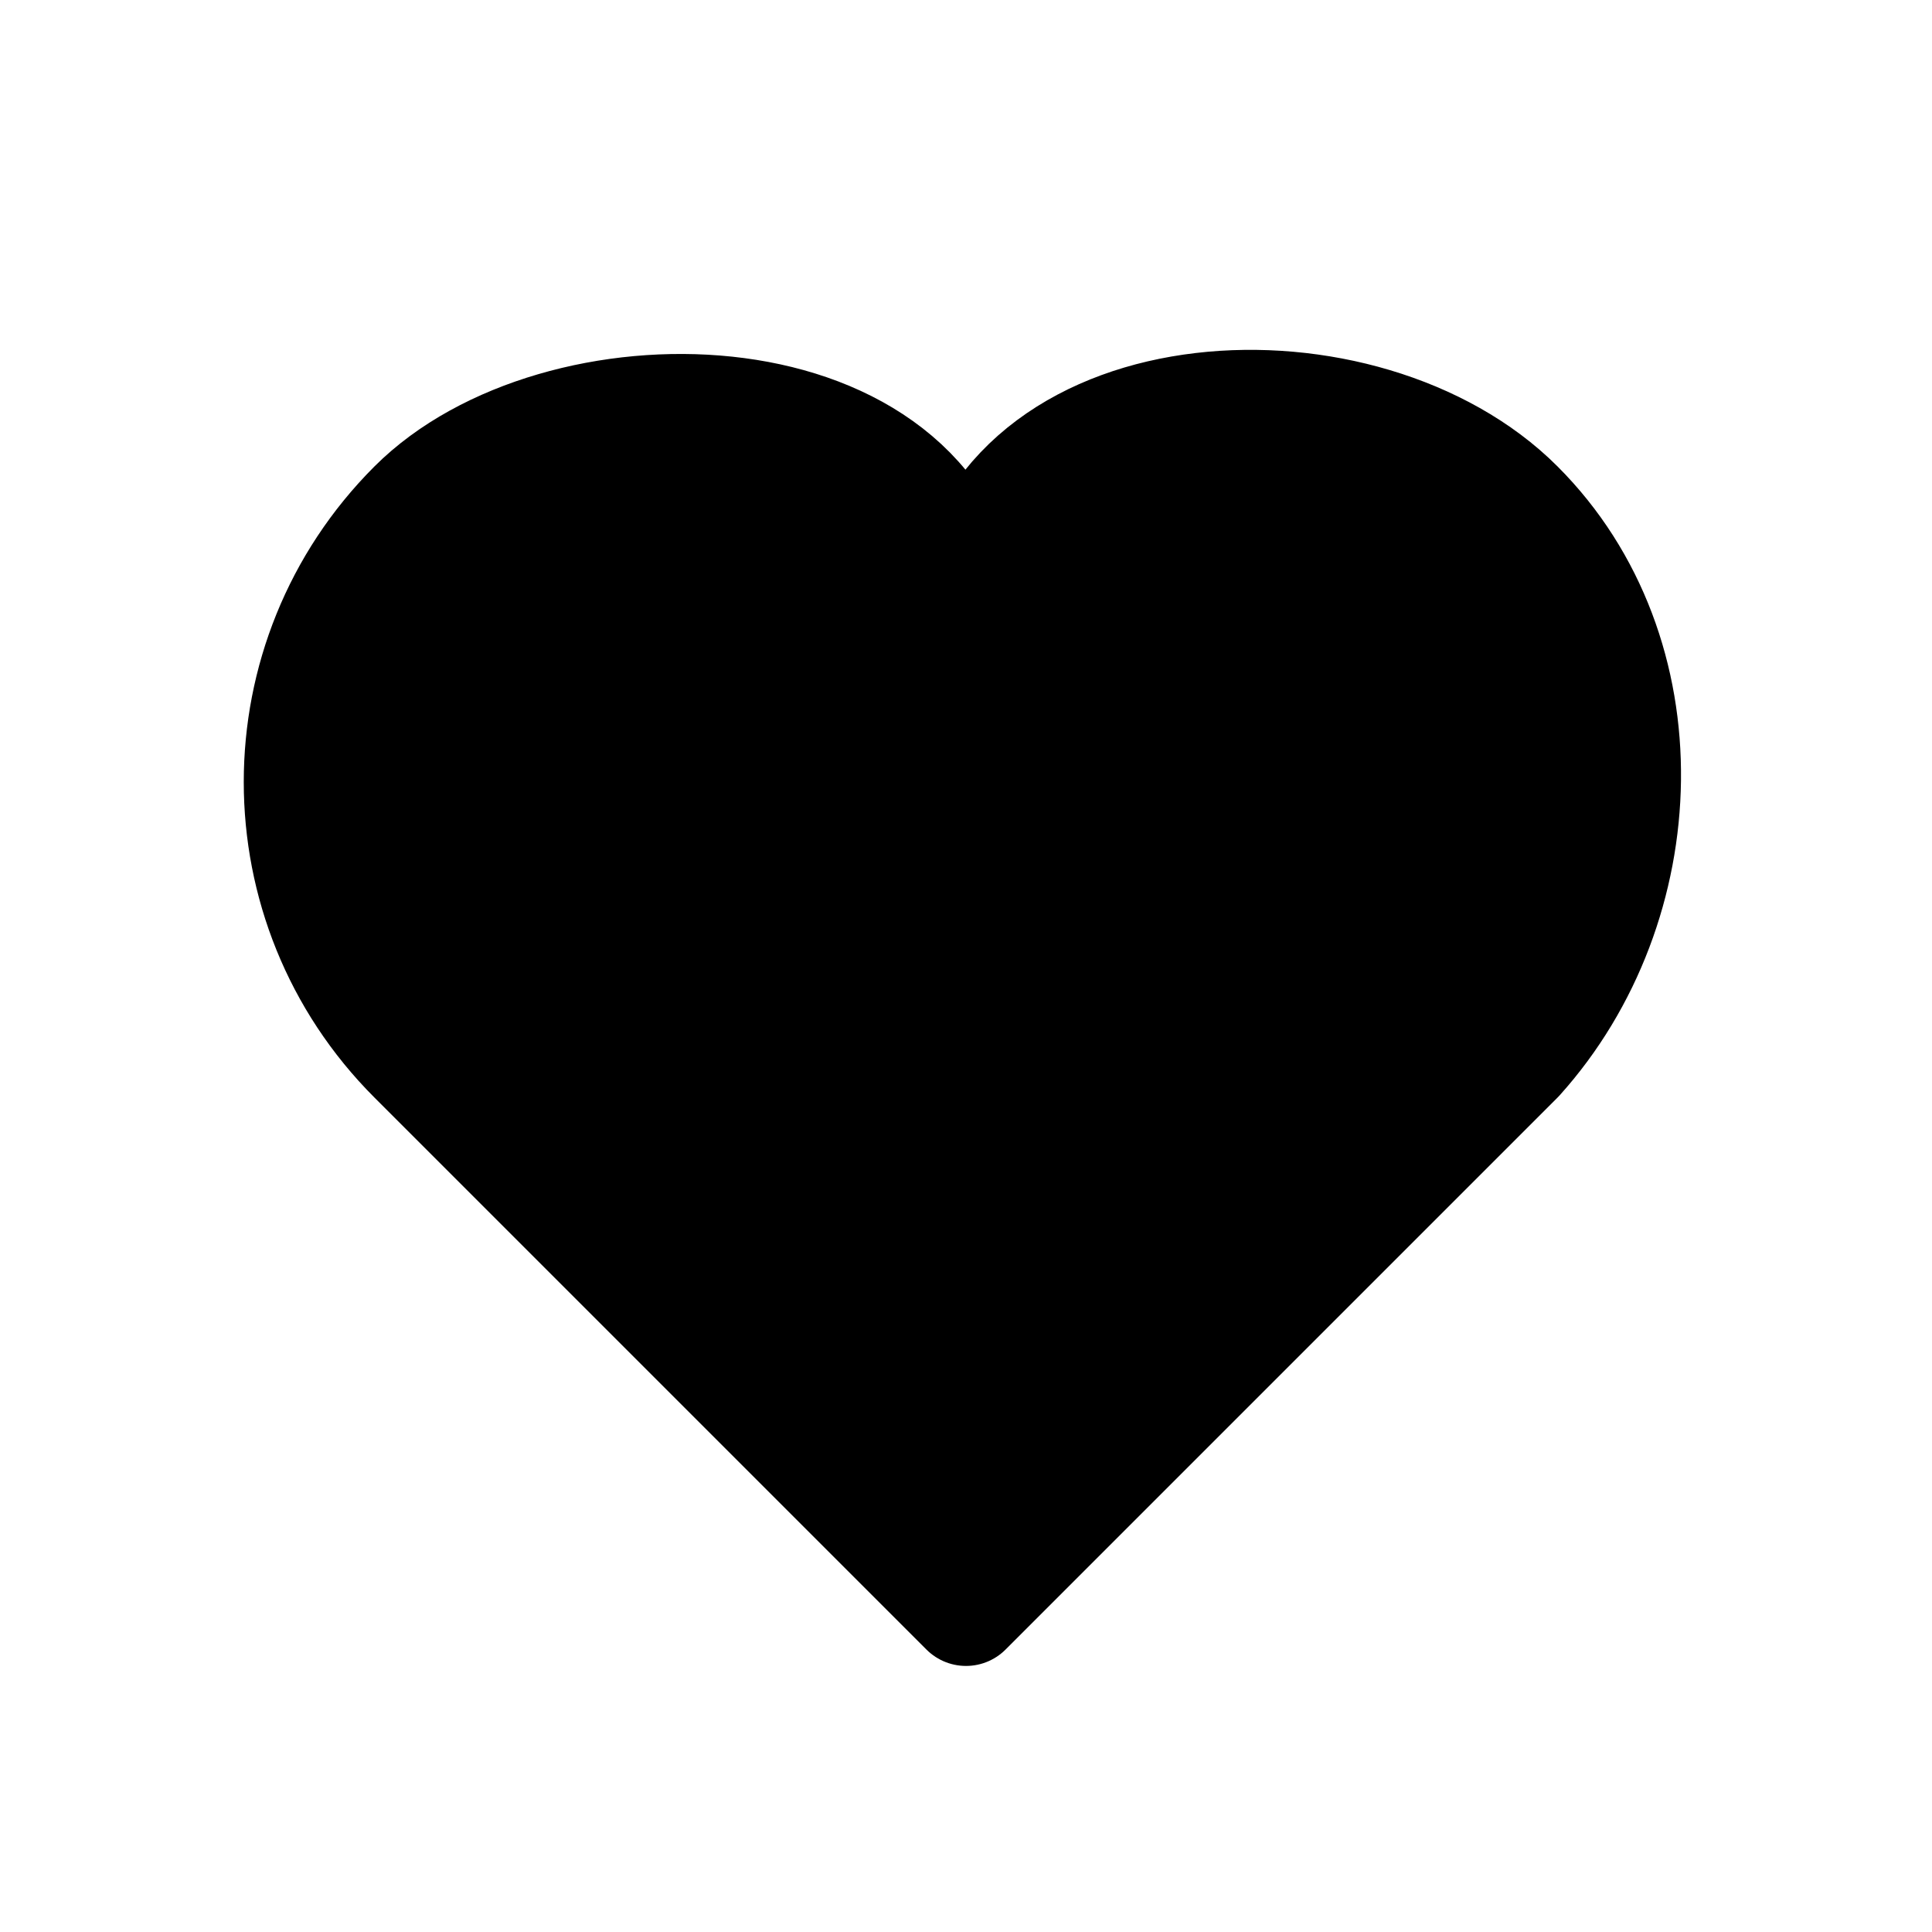
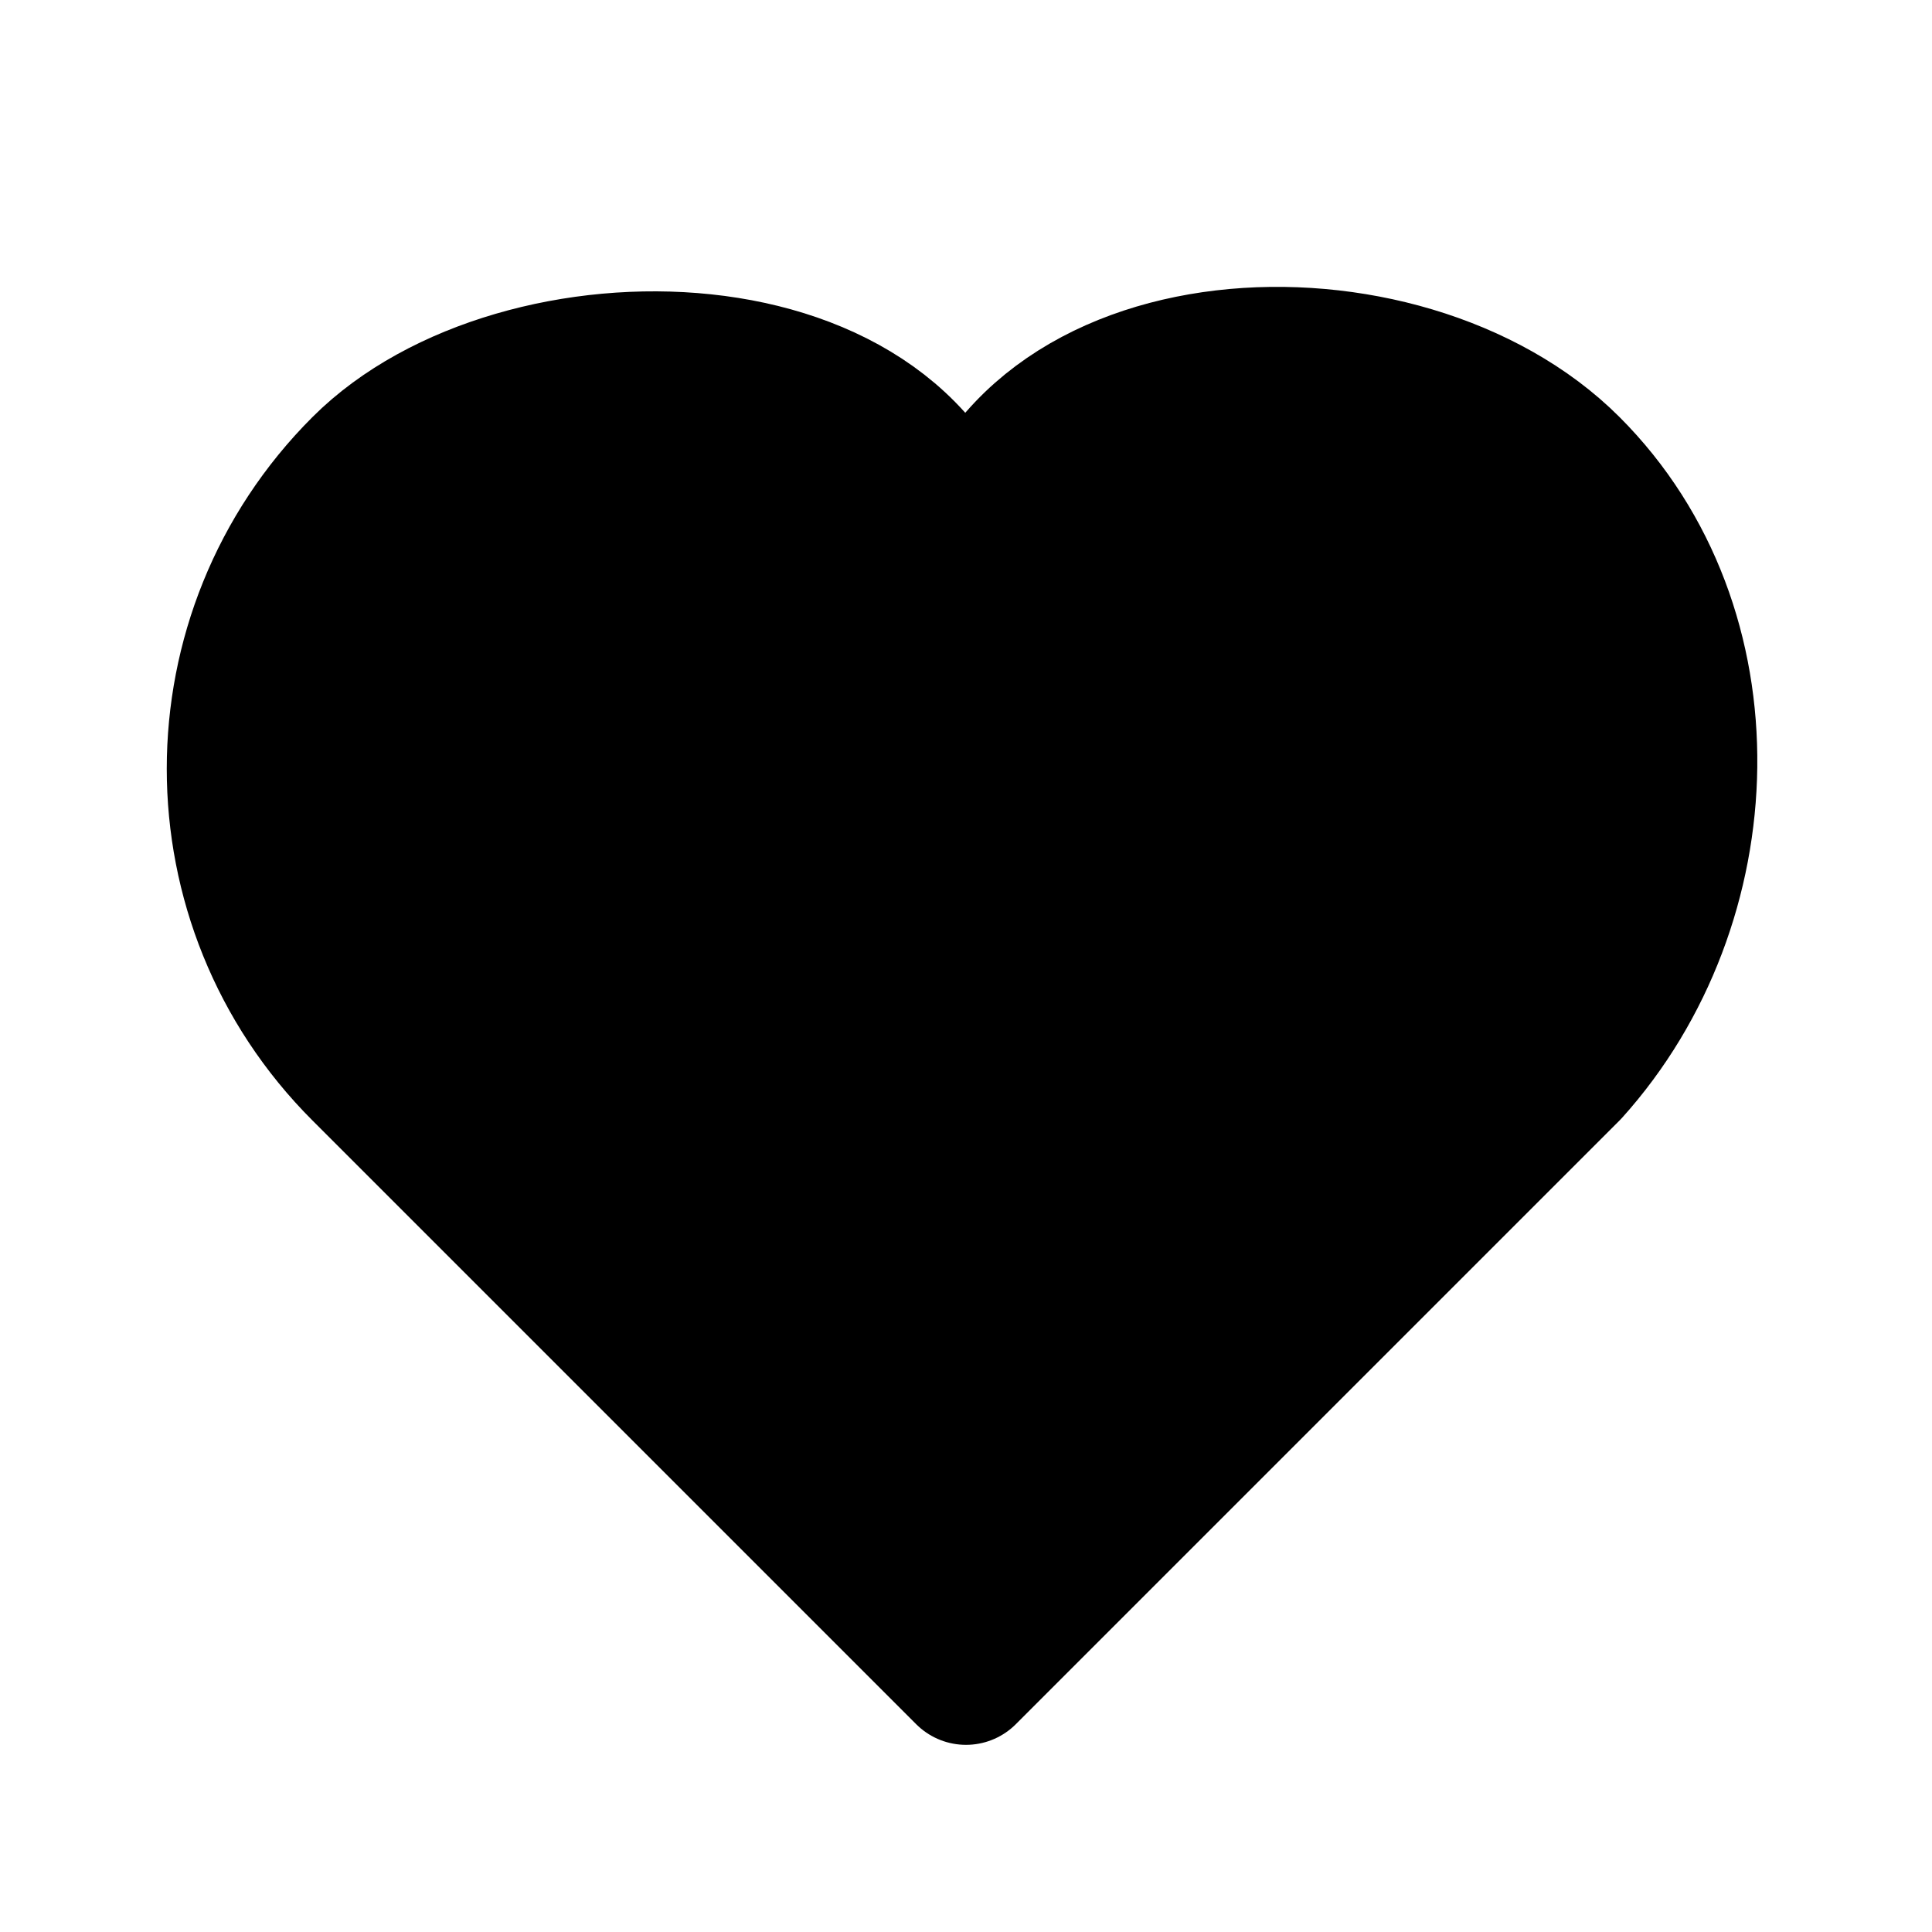
- <svg xmlns="http://www.w3.org/2000/svg" width="21" height="21" viewBox="0 0 21 21">
-   <path fill="currentColor" stroke="currentColor" stroke-width="1.216" stroke-linecap="round" stroke-linejoin="round" d="M10.5 6.5c.5-2.5 4.343-2.657 6-1c1.603 1.603 1.5 4.334 0 6l-6 6l-6-6a4.243 4.243 0 0 1 0-6c1.55-1.55 5.5-1.5 6 1" />
+ <svg xmlns="http://www.w3.org/2000/svg" width="24" height="24" viewBox="0 0 24 24" fill="none" stroke="currentColor" stroke-width="1.75" stroke-linecap="round" stroke-linejoin="round">
+   <path d="M12 7.05c.625-3.125 5.429-3.321 7.5-1.25 2.004 2.004 1.875 5.418 0 7.5L12 20.8l-7.5-7.5a5.303 5.303 0 0 1 0-7.5c1.938-1.938 6.875-1.875 7.5 1.25Z" fill="currentColor" />
</svg>
